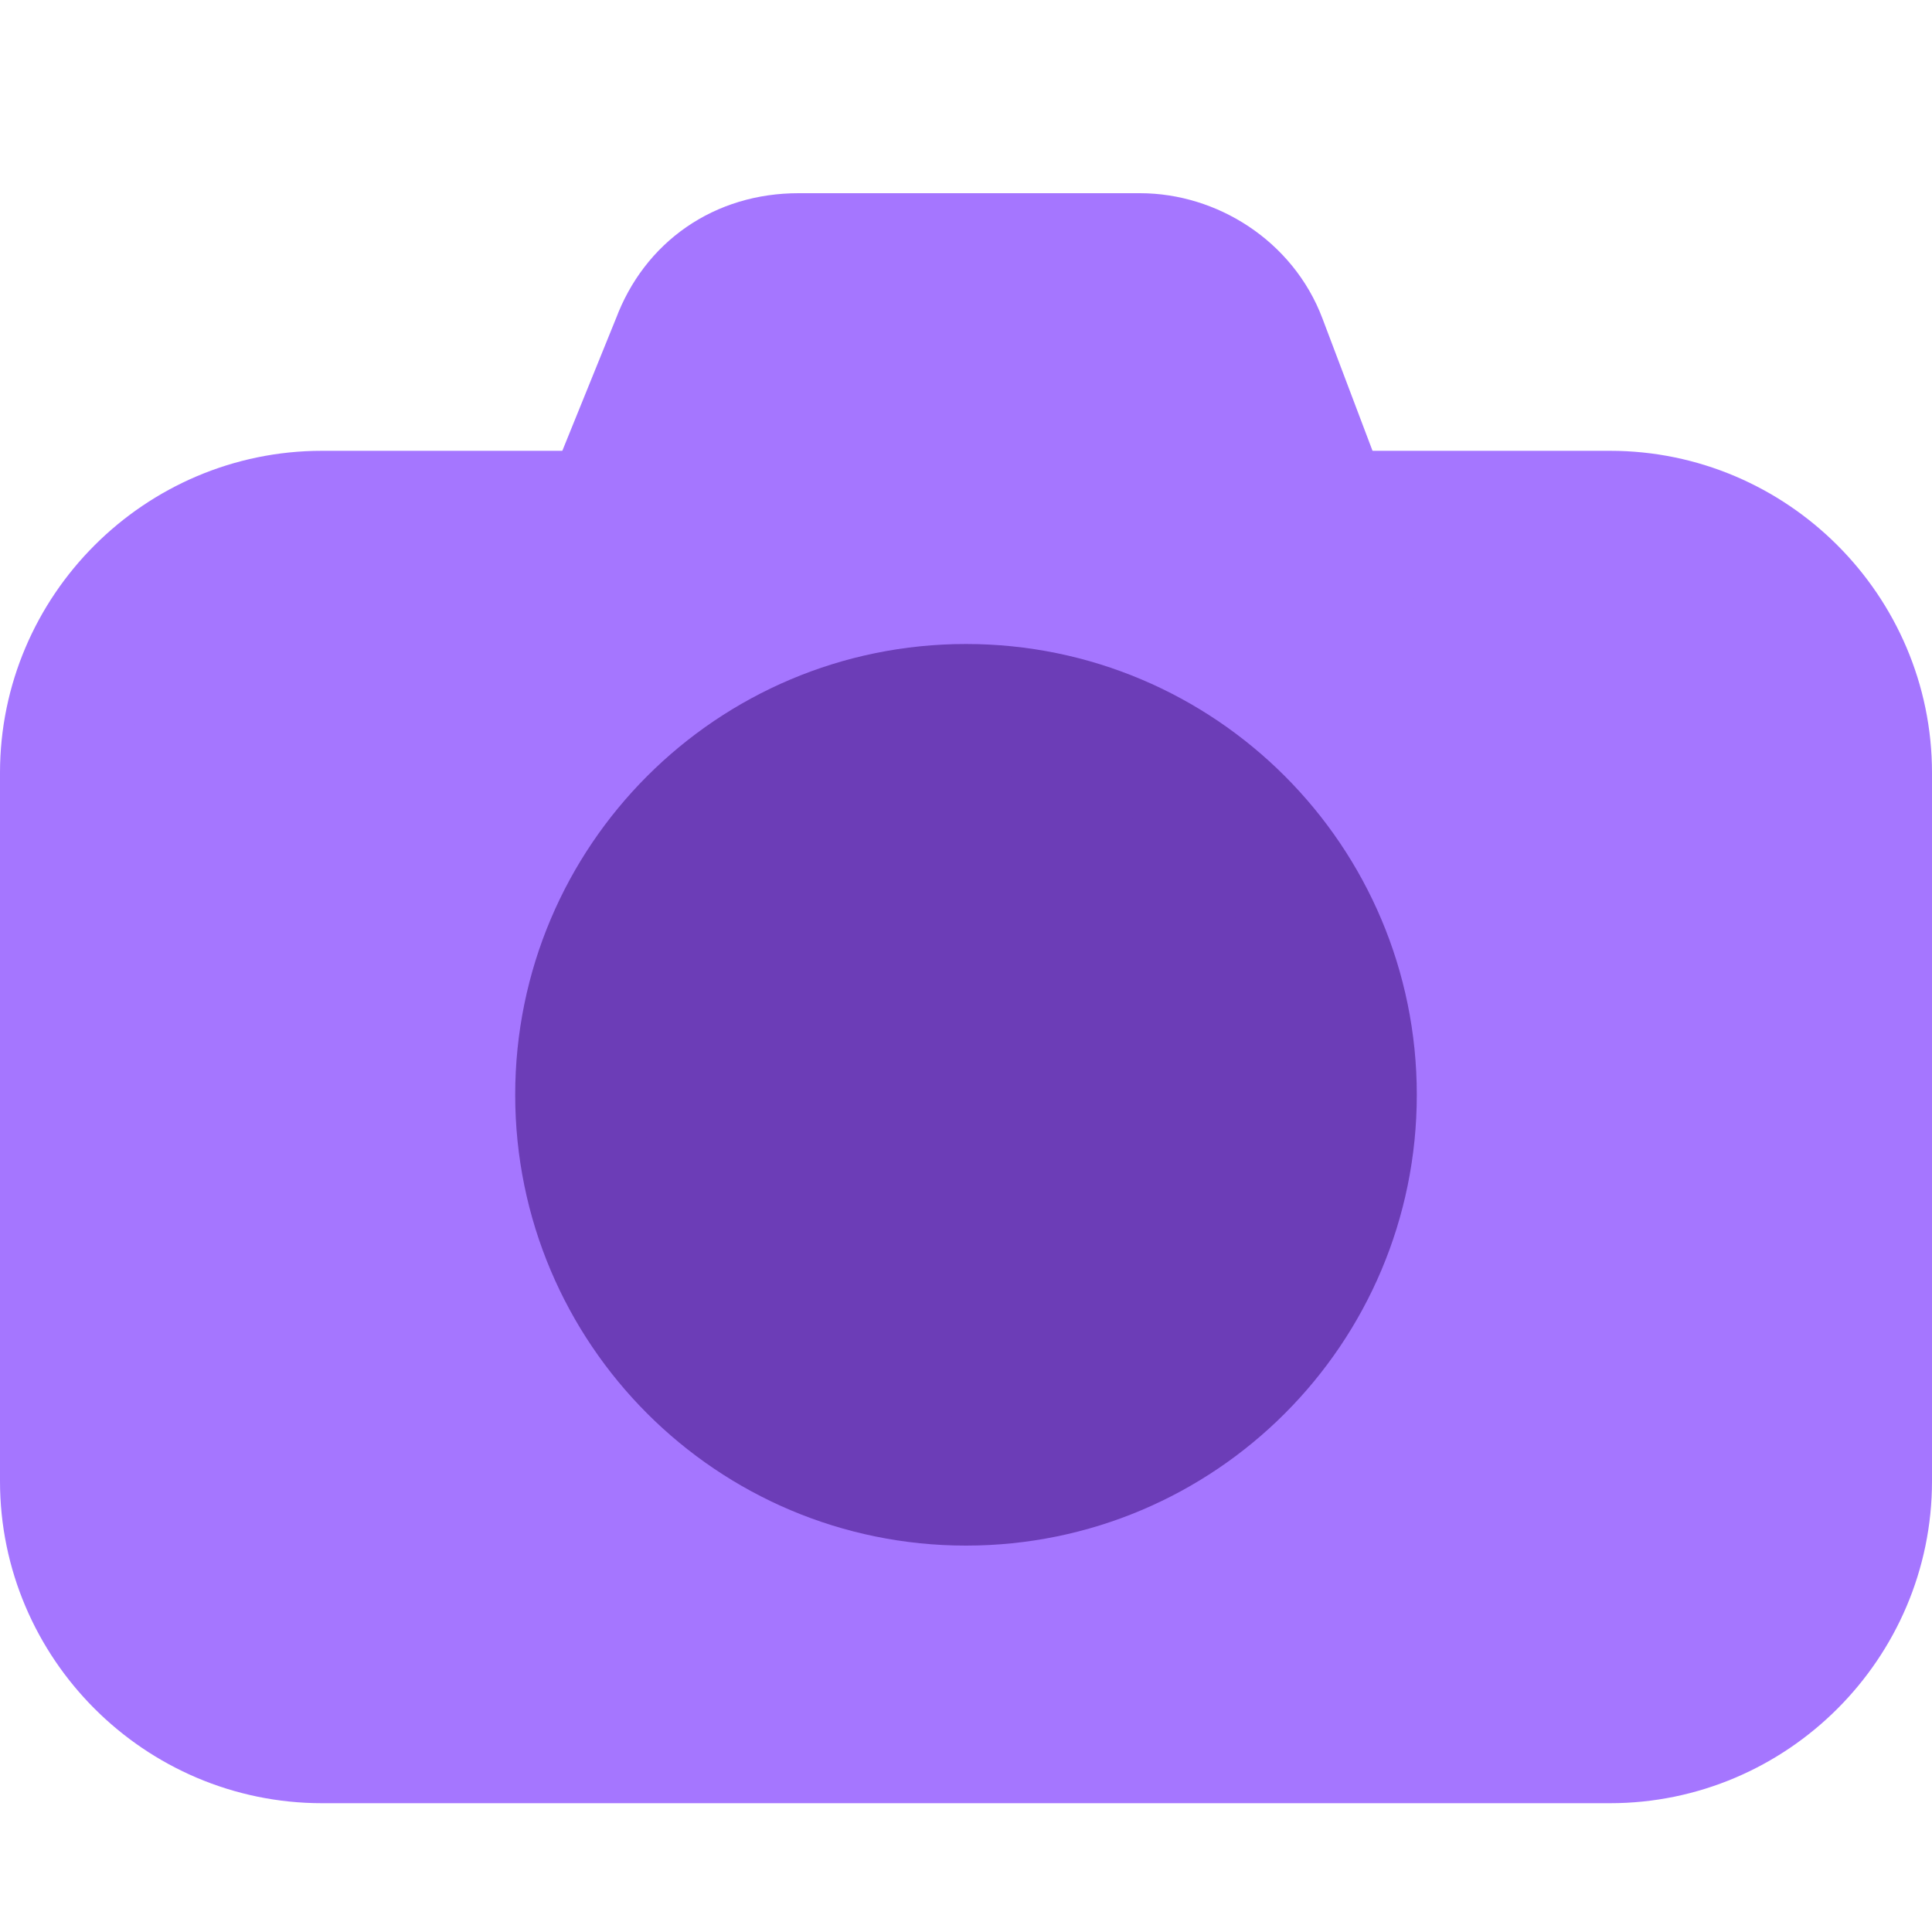
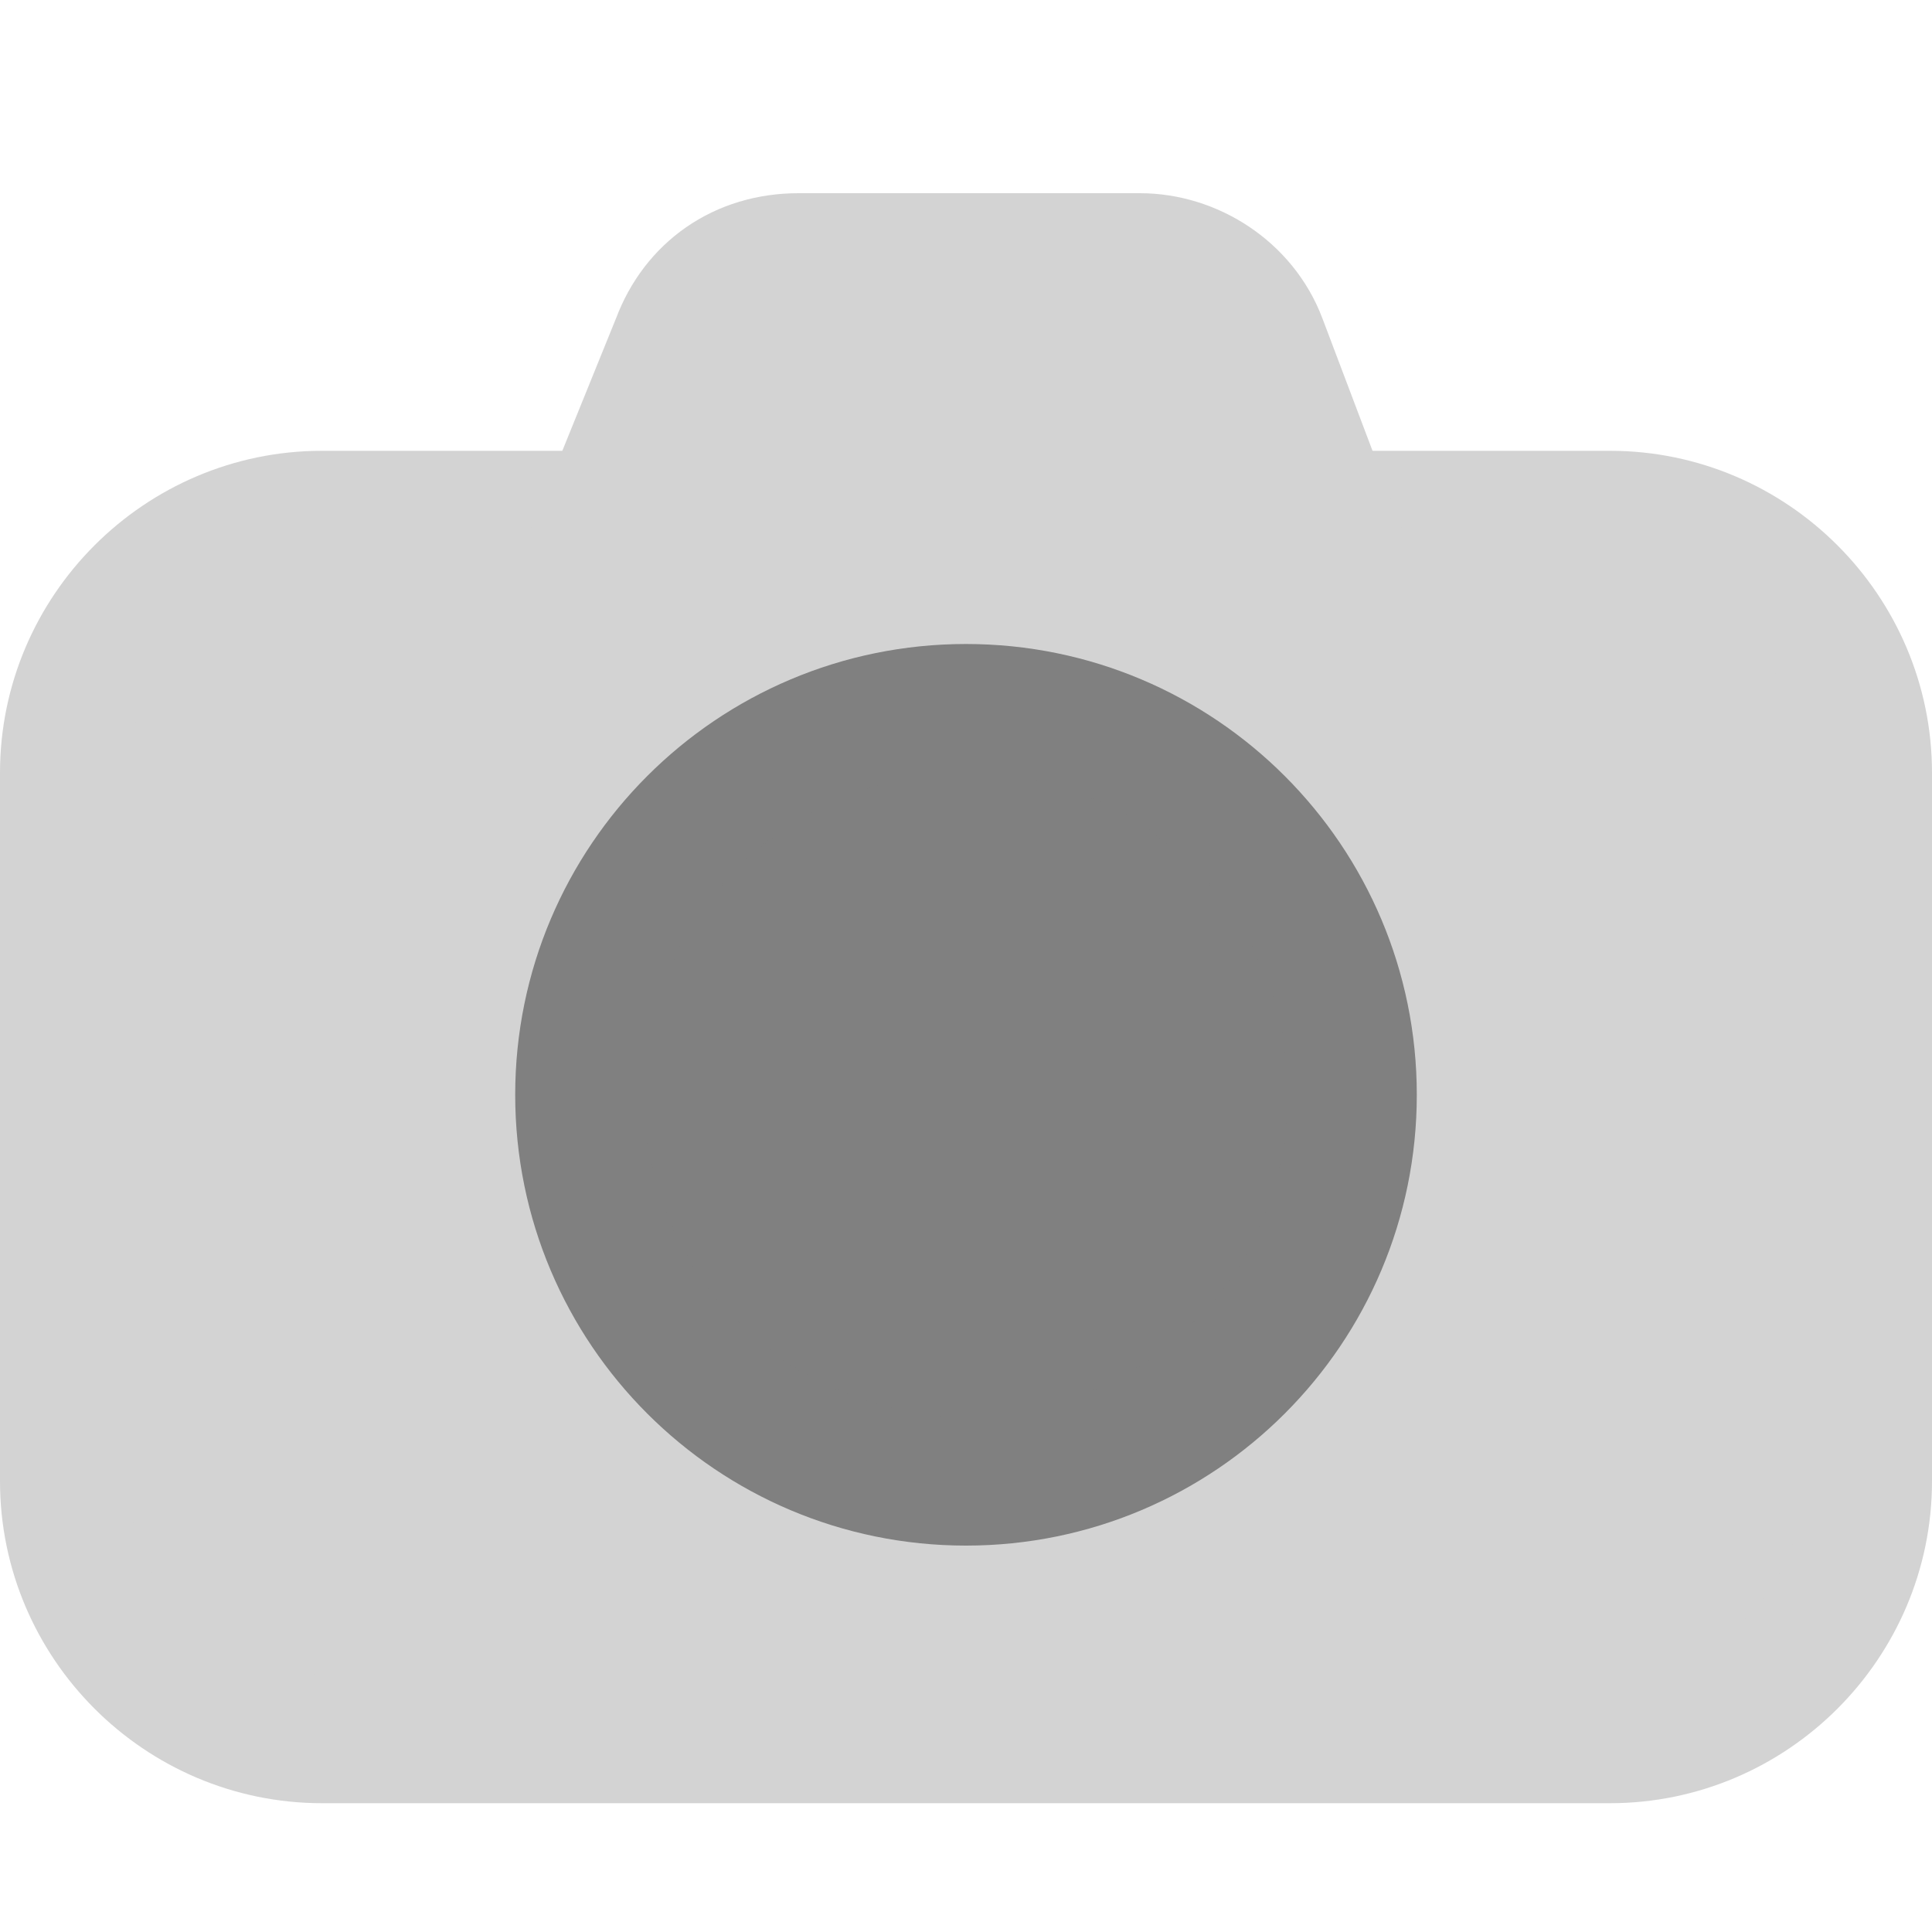
<svg xmlns="http://www.w3.org/2000/svg" version="1.1" id="Layer_1" viewBox="0 0 30 30" xml:space="preserve">
  <style type="text/css">
	.st0{fill:none;stroke:#6C3DB7;stroke-width:4;stroke-linecap:round;stroke-linejoin:round;stroke-miterlimit:10;}
	.st1{fill:none;stroke:#1F992A;stroke-width:4;stroke-linecap:round;stroke-linejoin:round;stroke-miterlimit:10;}
	.st2{fill:none;stroke:#6A83BA;stroke-width:4;stroke-linecap:round;stroke-linejoin:round;stroke-miterlimit:10;}
	.st3{fill:#8A8AFF;stroke:#8A8AFF;stroke-width:2;stroke-linecap:round;stroke-linejoin:round;stroke-miterlimit:10;}
- 	.st4{fill:#6C3DB7;stroke:#6C3DB7;stroke-width:2;stroke-linecap:round;stroke-linejoin:round;stroke-miterlimit:10;}
- 	.st5{fill:#A576FF;stroke:#A576FF;stroke-width:2;stroke-linecap:round;stroke-linejoin:round;stroke-miterlimit:10;}
+ 	.st4{fill:#808080;stroke:#808080;stroke-width:2;stroke-linecap:round;stroke-linejoin:round;stroke-miterlimit:10;} 
+ 	.st5{fill:#D3D3D3;stroke:#D3D3D3;stroke-width:2;stroke-linecap:round;stroke-linejoin:round;stroke-miterlimit:10;}
	.st6{fill:#F2BB41;stroke:#F2BB41;stroke-width:2;stroke-linecap:round;stroke-linejoin:round;stroke-miterlimit:10;}
	.st7{fill:#E08838;stroke:#E08838;stroke-width:2;stroke-linecap:round;stroke-linejoin:round;stroke-miterlimit:10;}
	.st8{fill:#1F992A;stroke:#1F992A;stroke-width:2;stroke-linecap:round;stroke-linejoin:round;stroke-miterlimit:10;}
	.st9{fill:#5EC11E;stroke:#5EC11E;stroke-width:2;stroke-linecap:round;stroke-linejoin:round;stroke-miterlimit:10;}
	.st10{fill:#E3FAFF;stroke:#E3FAFF;stroke-width:2;stroke-linecap:round;stroke-linejoin:round;stroke-miterlimit:10;}
	.st11{fill:#FF5093;stroke:#FF5093;stroke-width:2;stroke-linecap:round;stroke-linejoin:round;stroke-miterlimit:10;}
	.st12{fill:#B7257F;stroke:#B7257F;stroke-width:2;stroke-linecap:round;stroke-linejoin:round;stroke-miterlimit:10;}
	.st13{fill:#5189E5;stroke:#5189E5;stroke-width:2;stroke-linecap:round;stroke-linejoin:round;stroke-miterlimit:10;}
	.st14{fill:#6EBAFF;stroke:#6EBAFF;stroke-width:2;stroke-linecap:round;stroke-linejoin:round;stroke-miterlimit:10;}
	.st15{fill:#EDD977;stroke:#EDD977;stroke-width:2;stroke-linecap:round;stroke-linejoin:round;stroke-miterlimit:10;}
	.st16{fill:#8C43FF;stroke:#8C43FF;stroke-width:2;stroke-linecap:round;stroke-linejoin:round;stroke-miterlimit:10;}
	.st17{fill:#5252BA;stroke:#5252BA;stroke-width:2;stroke-linecap:round;stroke-linejoin:round;stroke-miterlimit:10;}
	.st18{fill:none;stroke:#E3FAFF;stroke-width:4;stroke-linecap:round;stroke-linejoin:round;stroke-miterlimit:10;}
	.st19{fill:#354C75;stroke:#354C75;stroke-width:2;stroke-linecap:round;stroke-linejoin:round;stroke-miterlimit:10;}
</style>
  <path class="st5" d="M25,27H5c-2.2,0-4-1.8-4-4V12c0-2.2,1.8-4,4-4h20c2.2,0,4,1.8,4,4v11C29,25.2,27.2,27,25,27z" />
  <path class="st5" d="M21,9H9l1.5-3.7c0.3-0.8,1-1.3,1.9-1.3h5.3c0.8,0,1.6,0.5,1.9,1.3L21,9z" />
  <circle class="st4" cx="15" cy="17" r="6" />
</svg>
